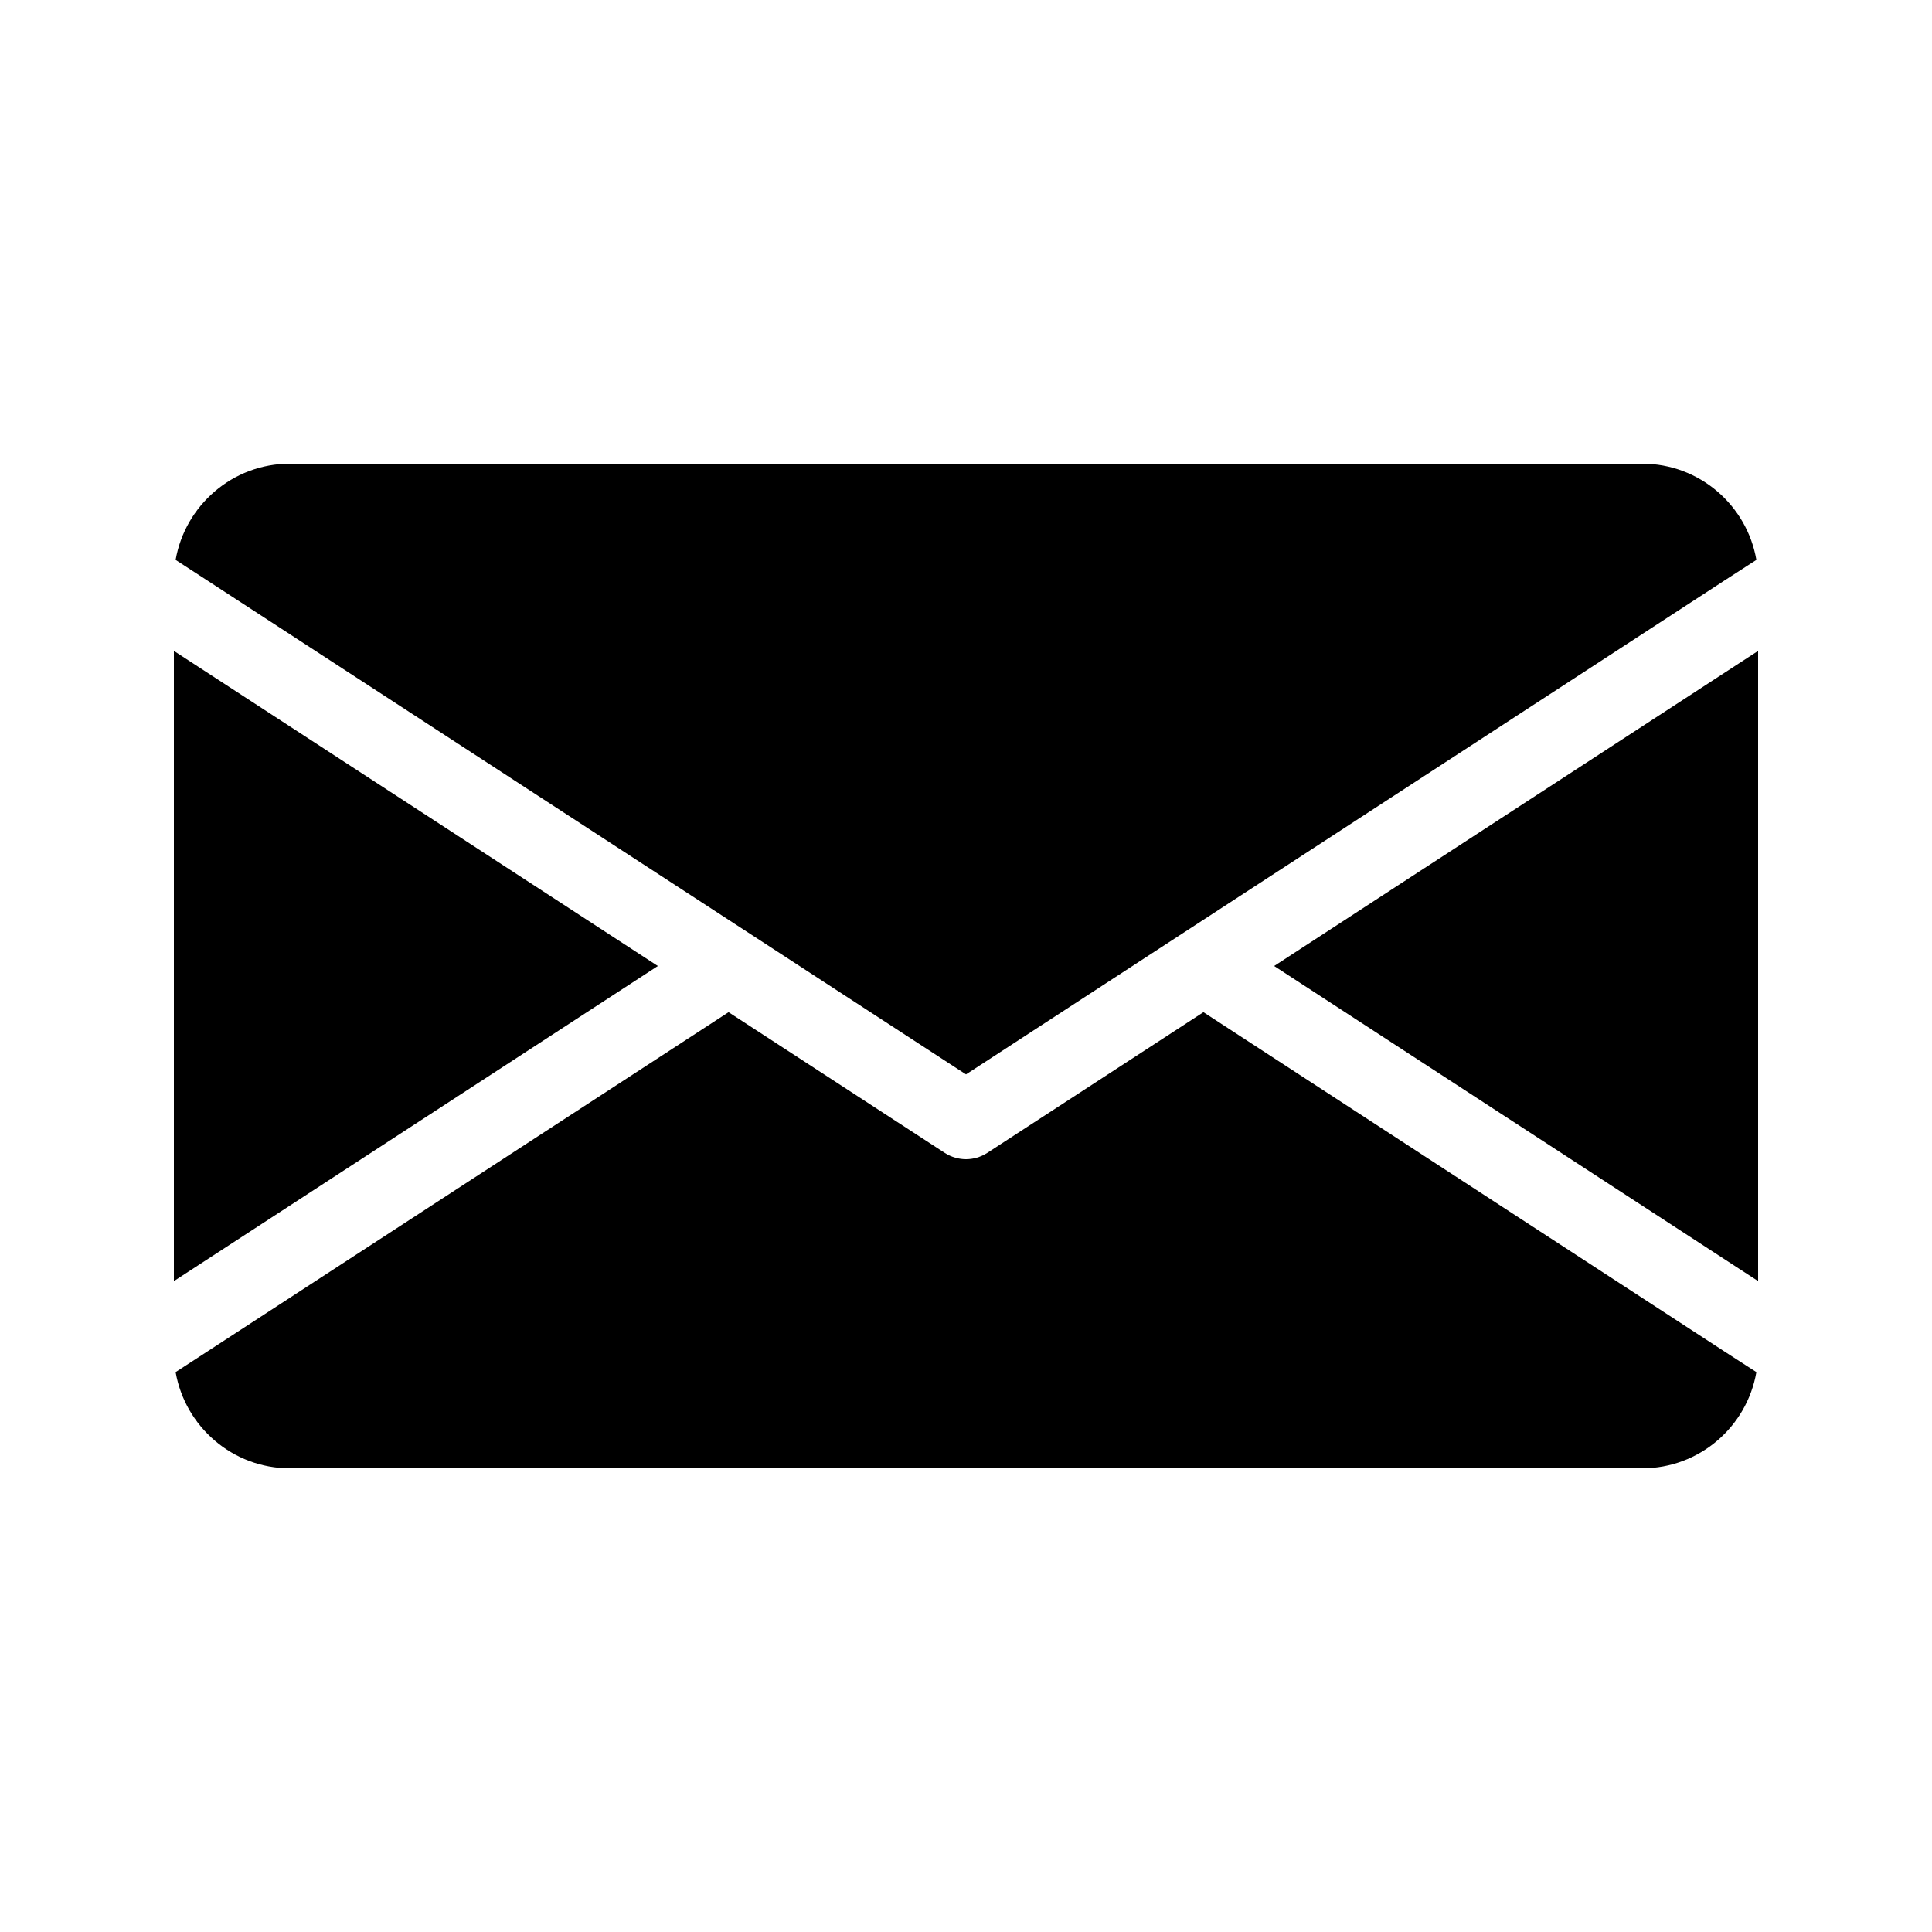
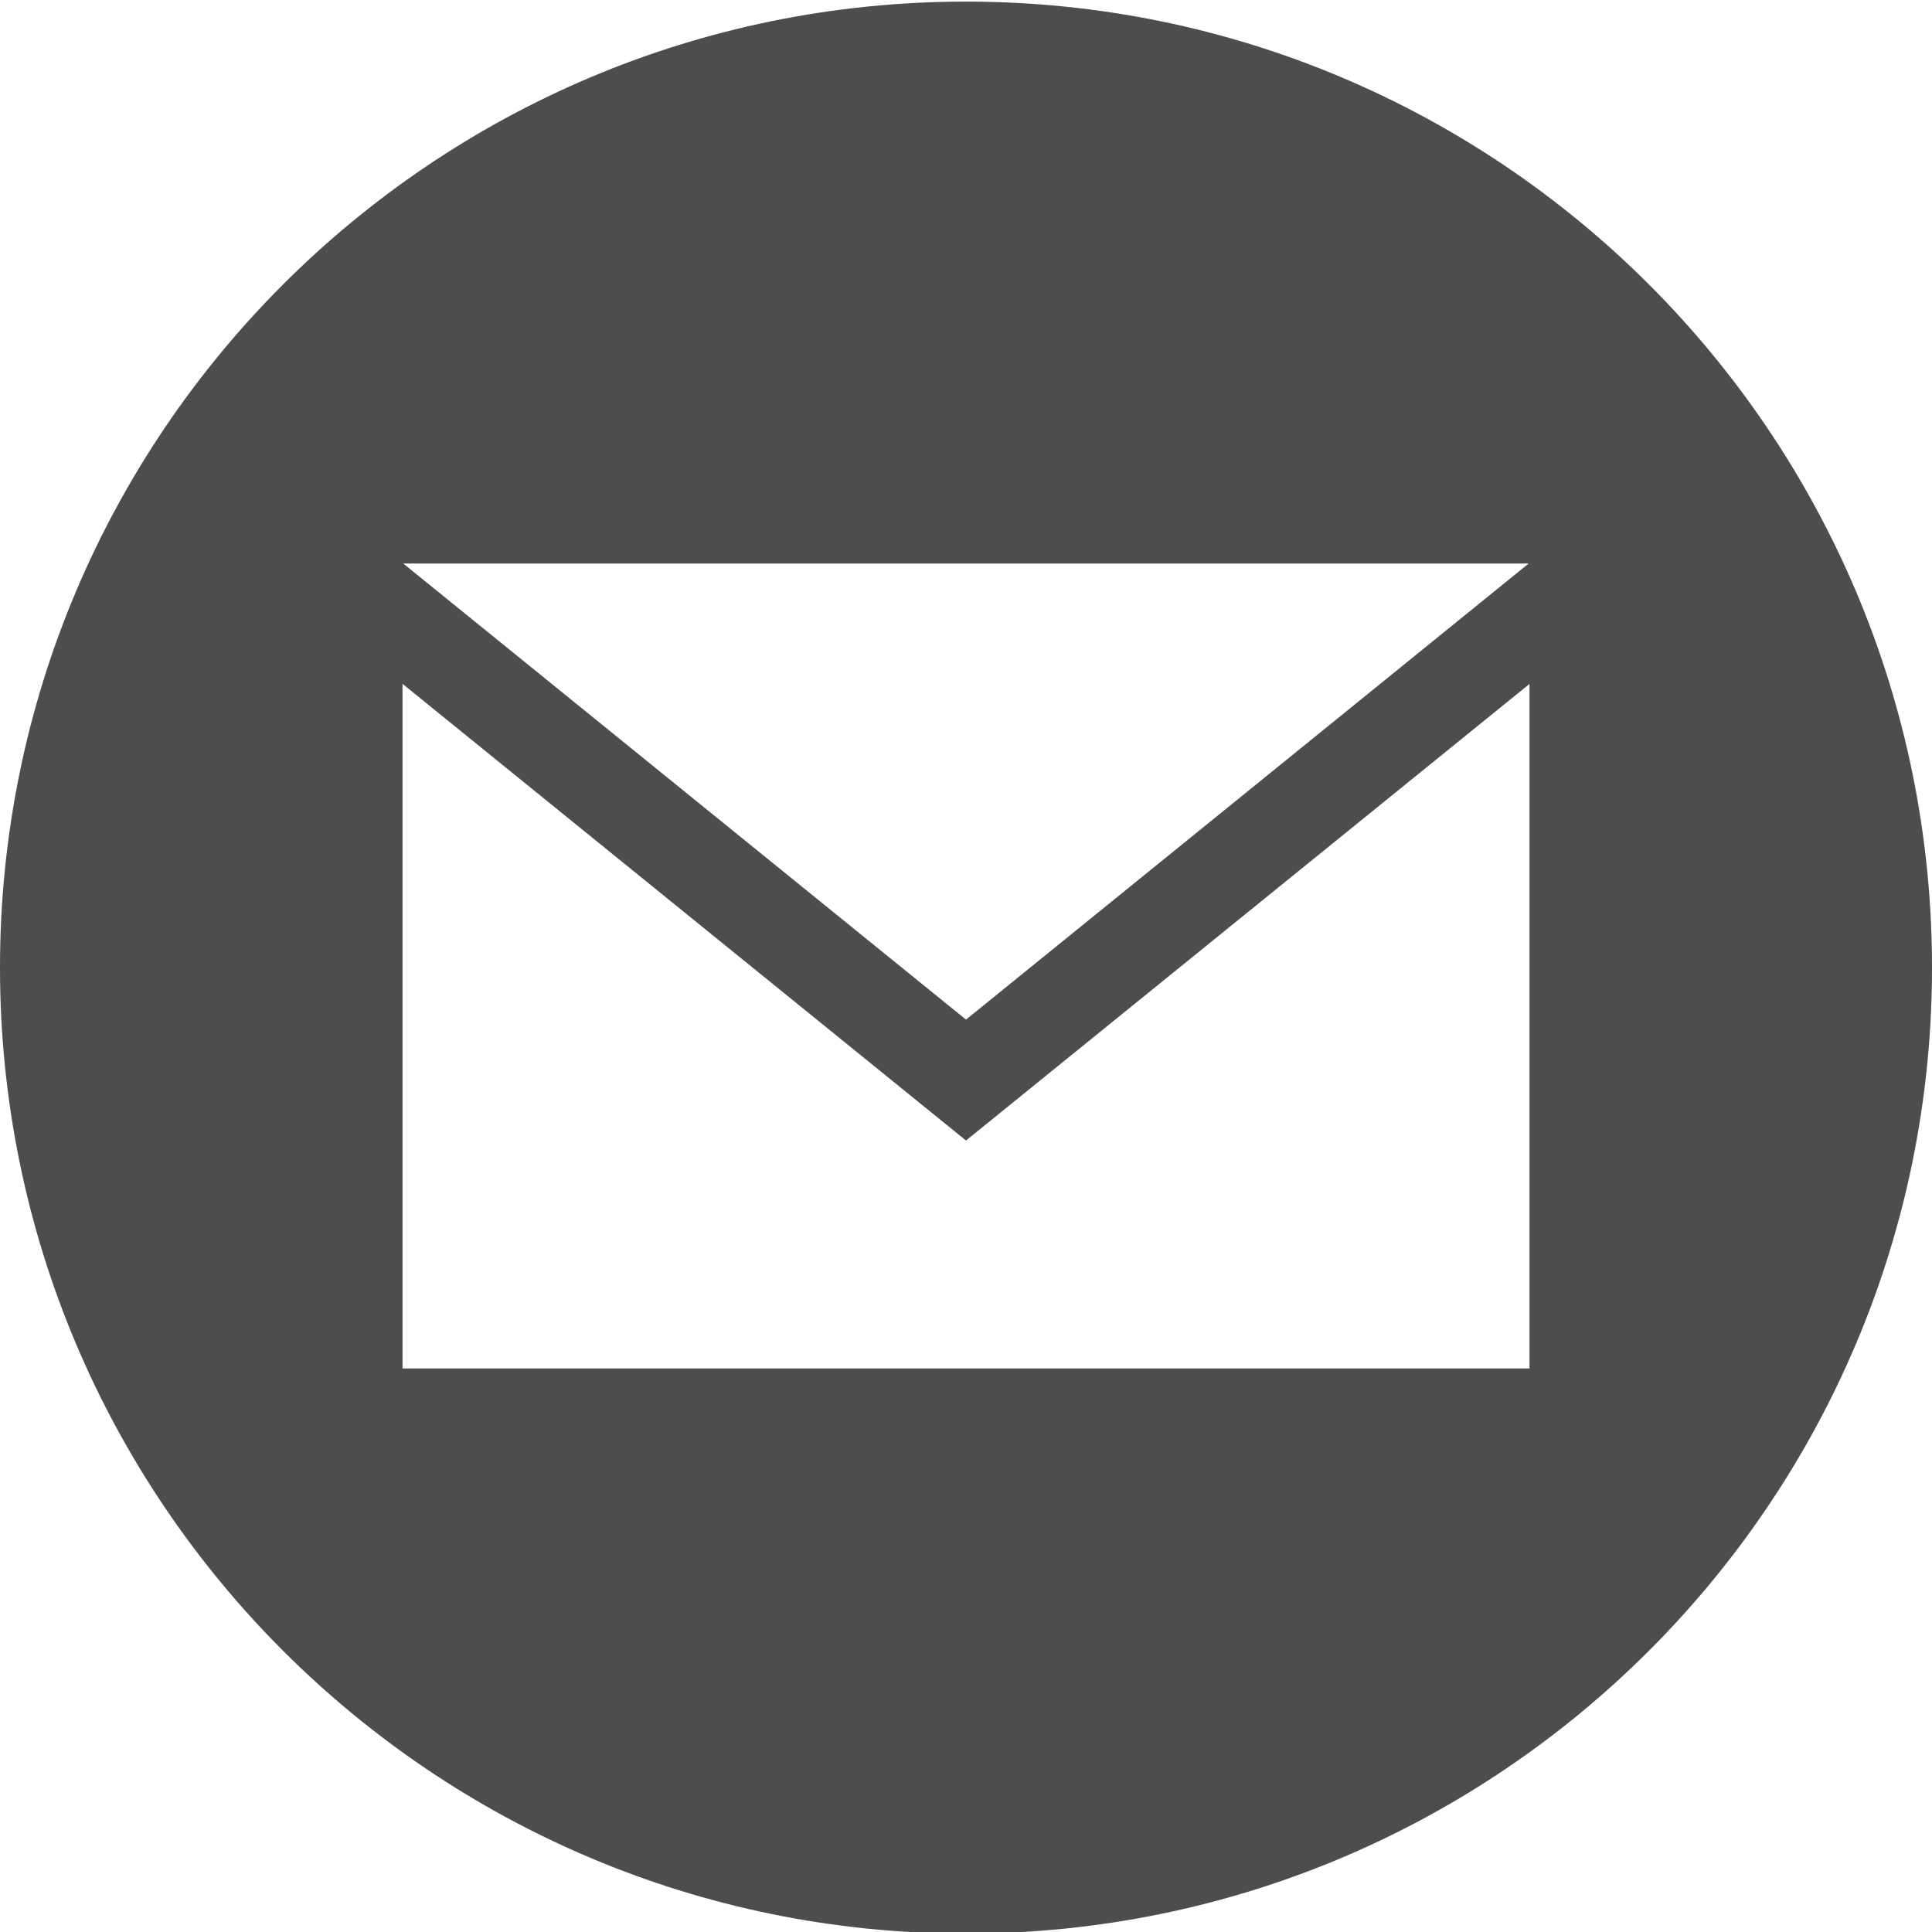
- <svg xmlns="http://www.w3.org/2000/svg" viewBox="0 0 100 100" id="email">
-   <path d="M34.05 50 9 66.31V33.69L34.05 50zm31.9 0L91 66.31V33.69L65.95 50zm-3.66 2.39-11.2 7.29c-.33.21-.71.32-1.09.32s-.76-.11-1.09-.32l-11.2-7.29L10.66 70l-1.57 1.02C9.58 73.84 12.04 76 15 76h70c2.96 0 5.42-2.15 5.91-4.98L89.33 70 62.29 52.39zM50 55.61 89.33 30l1.58-1.02C90.42 26.15 87.96 24 85 24H15c-2.96 0-5.42 2.16-5.91 4.98L10.66 30 50 55.61z" />
+ <svg xmlns="http://www.w3.org/2000/svg" width="24" height="24" viewBox="0 0 24 24" fill="#4d4d4d">
+   <path d="M12 .02c-6.627 0-12 5.373-12 12s5.373 12 12 12 12-5.373 12-12-5.373-12-12-12zm6.99 6.98l-6.99 5.666-6.991-5.666h13.981zm.01 10h-14v-8.505l7 5.673 7-5.672v8.504z" />
</svg>
